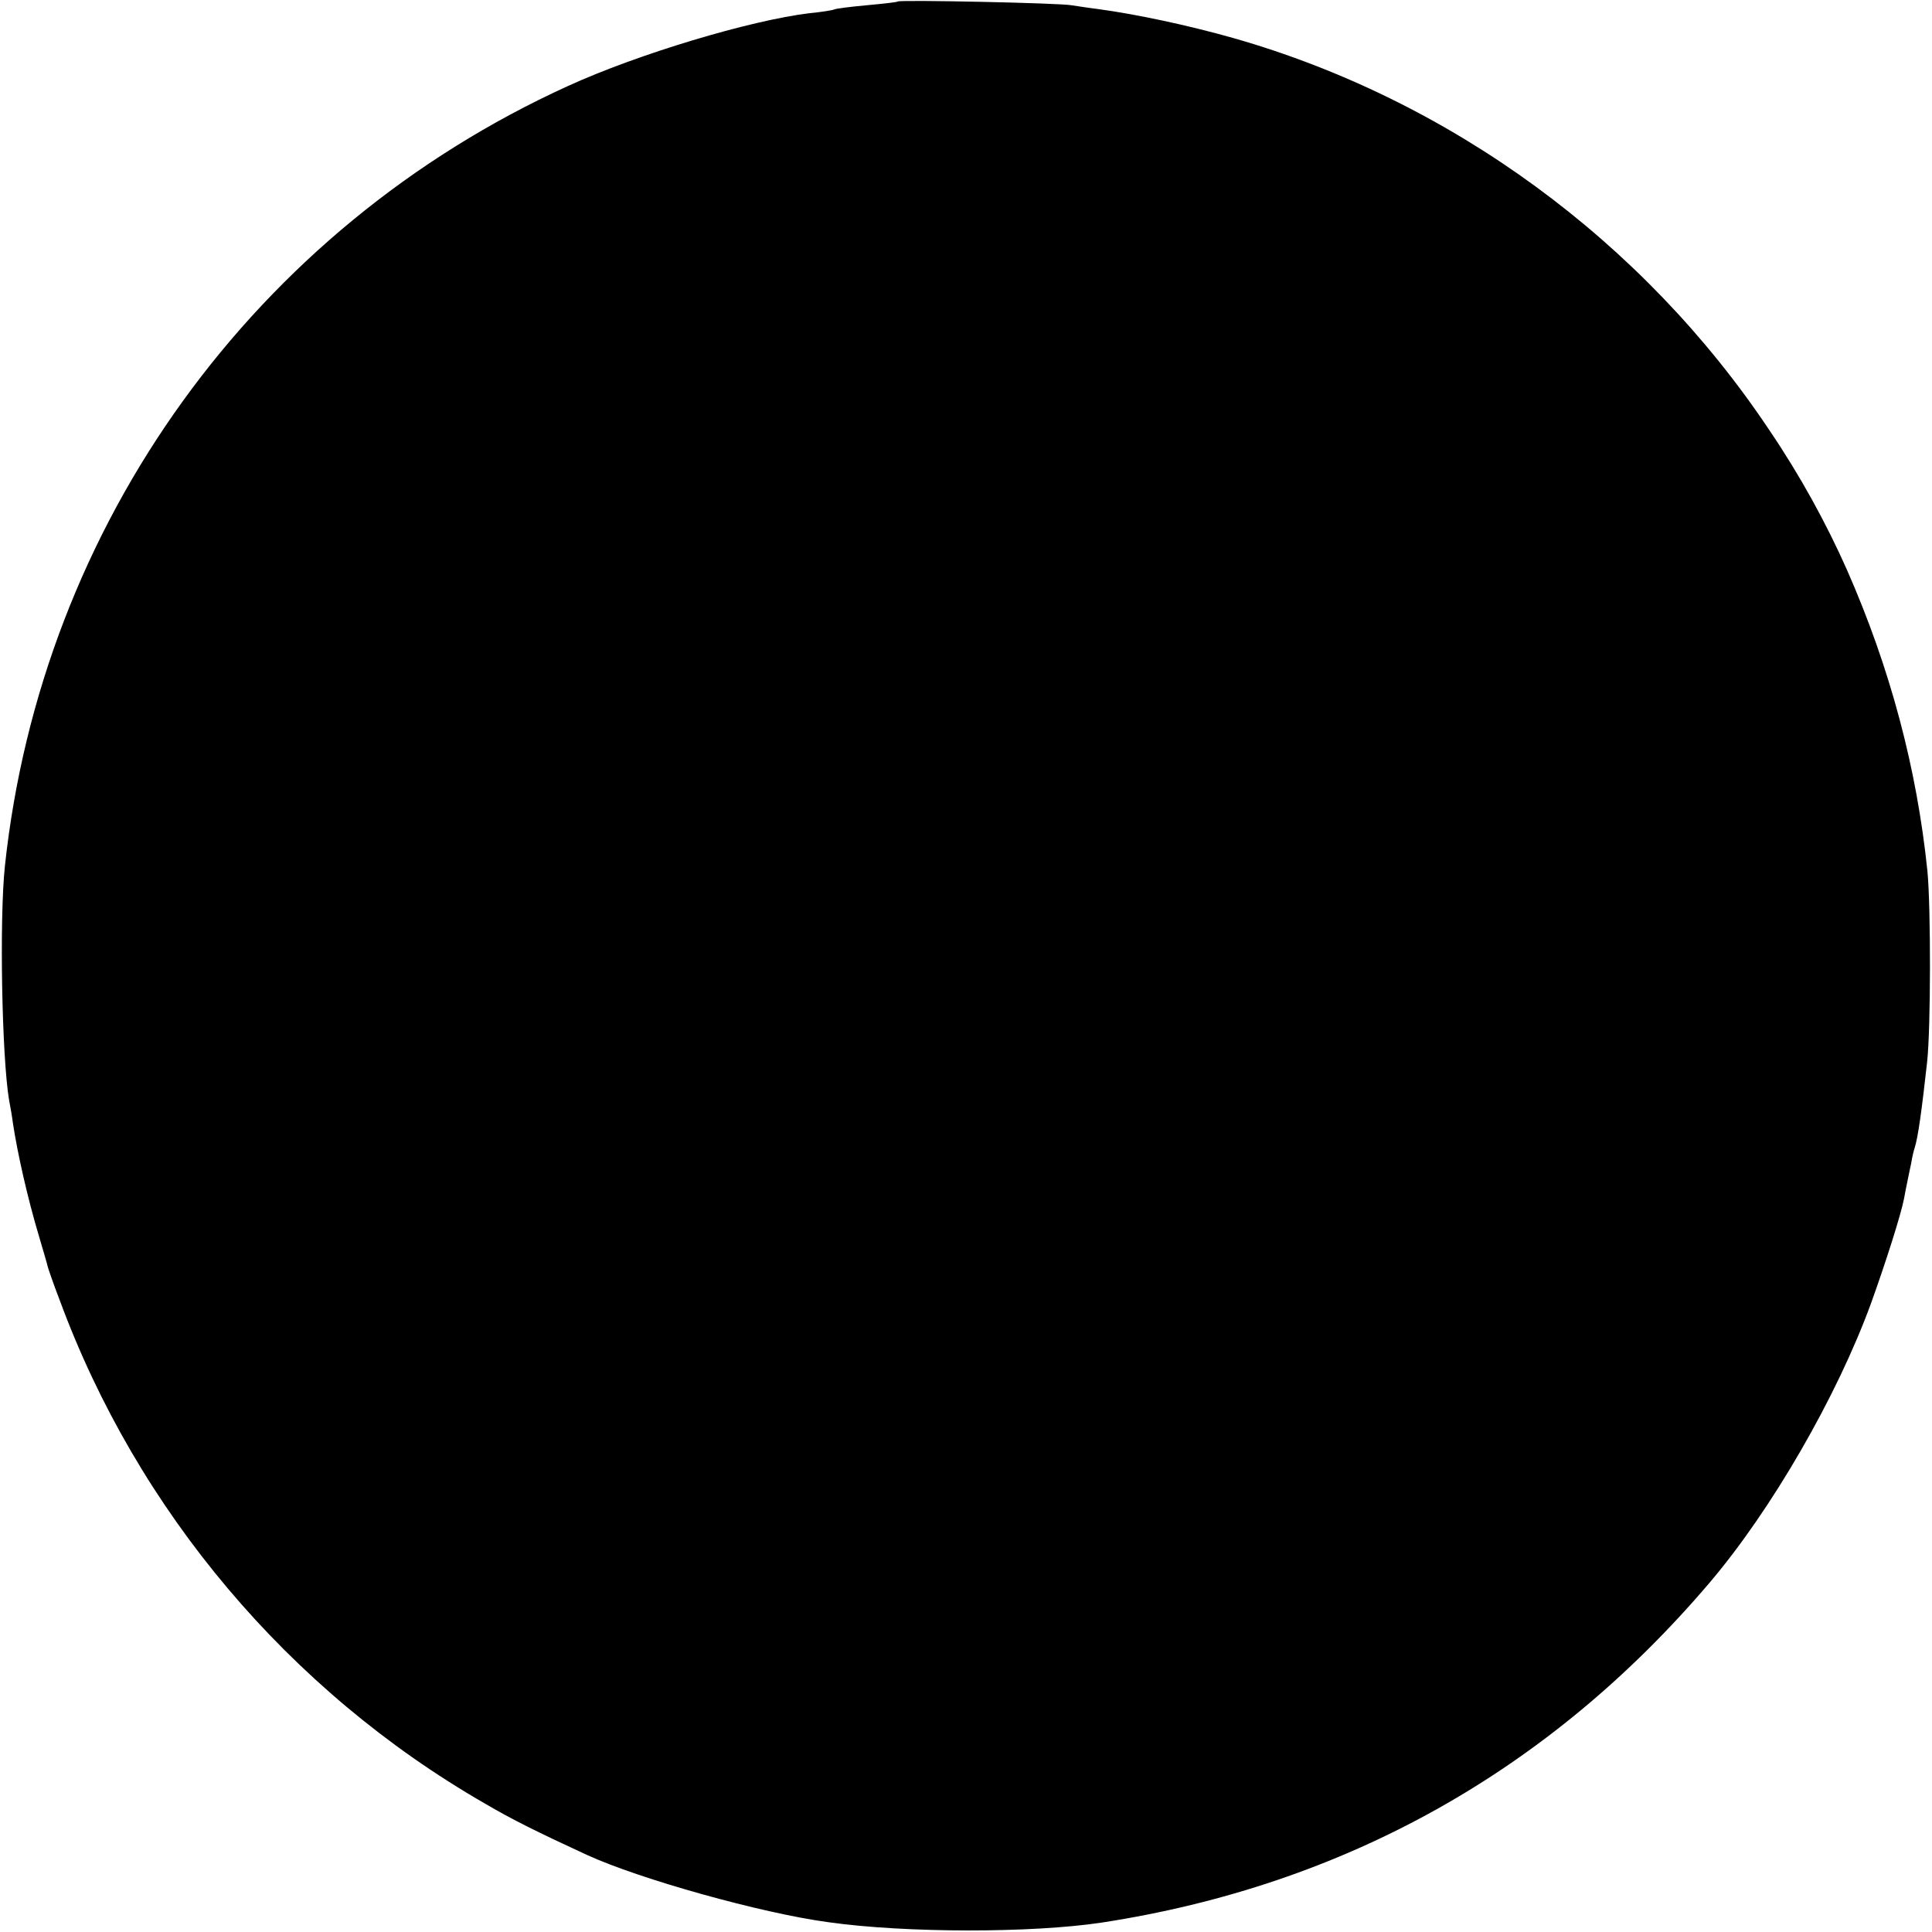
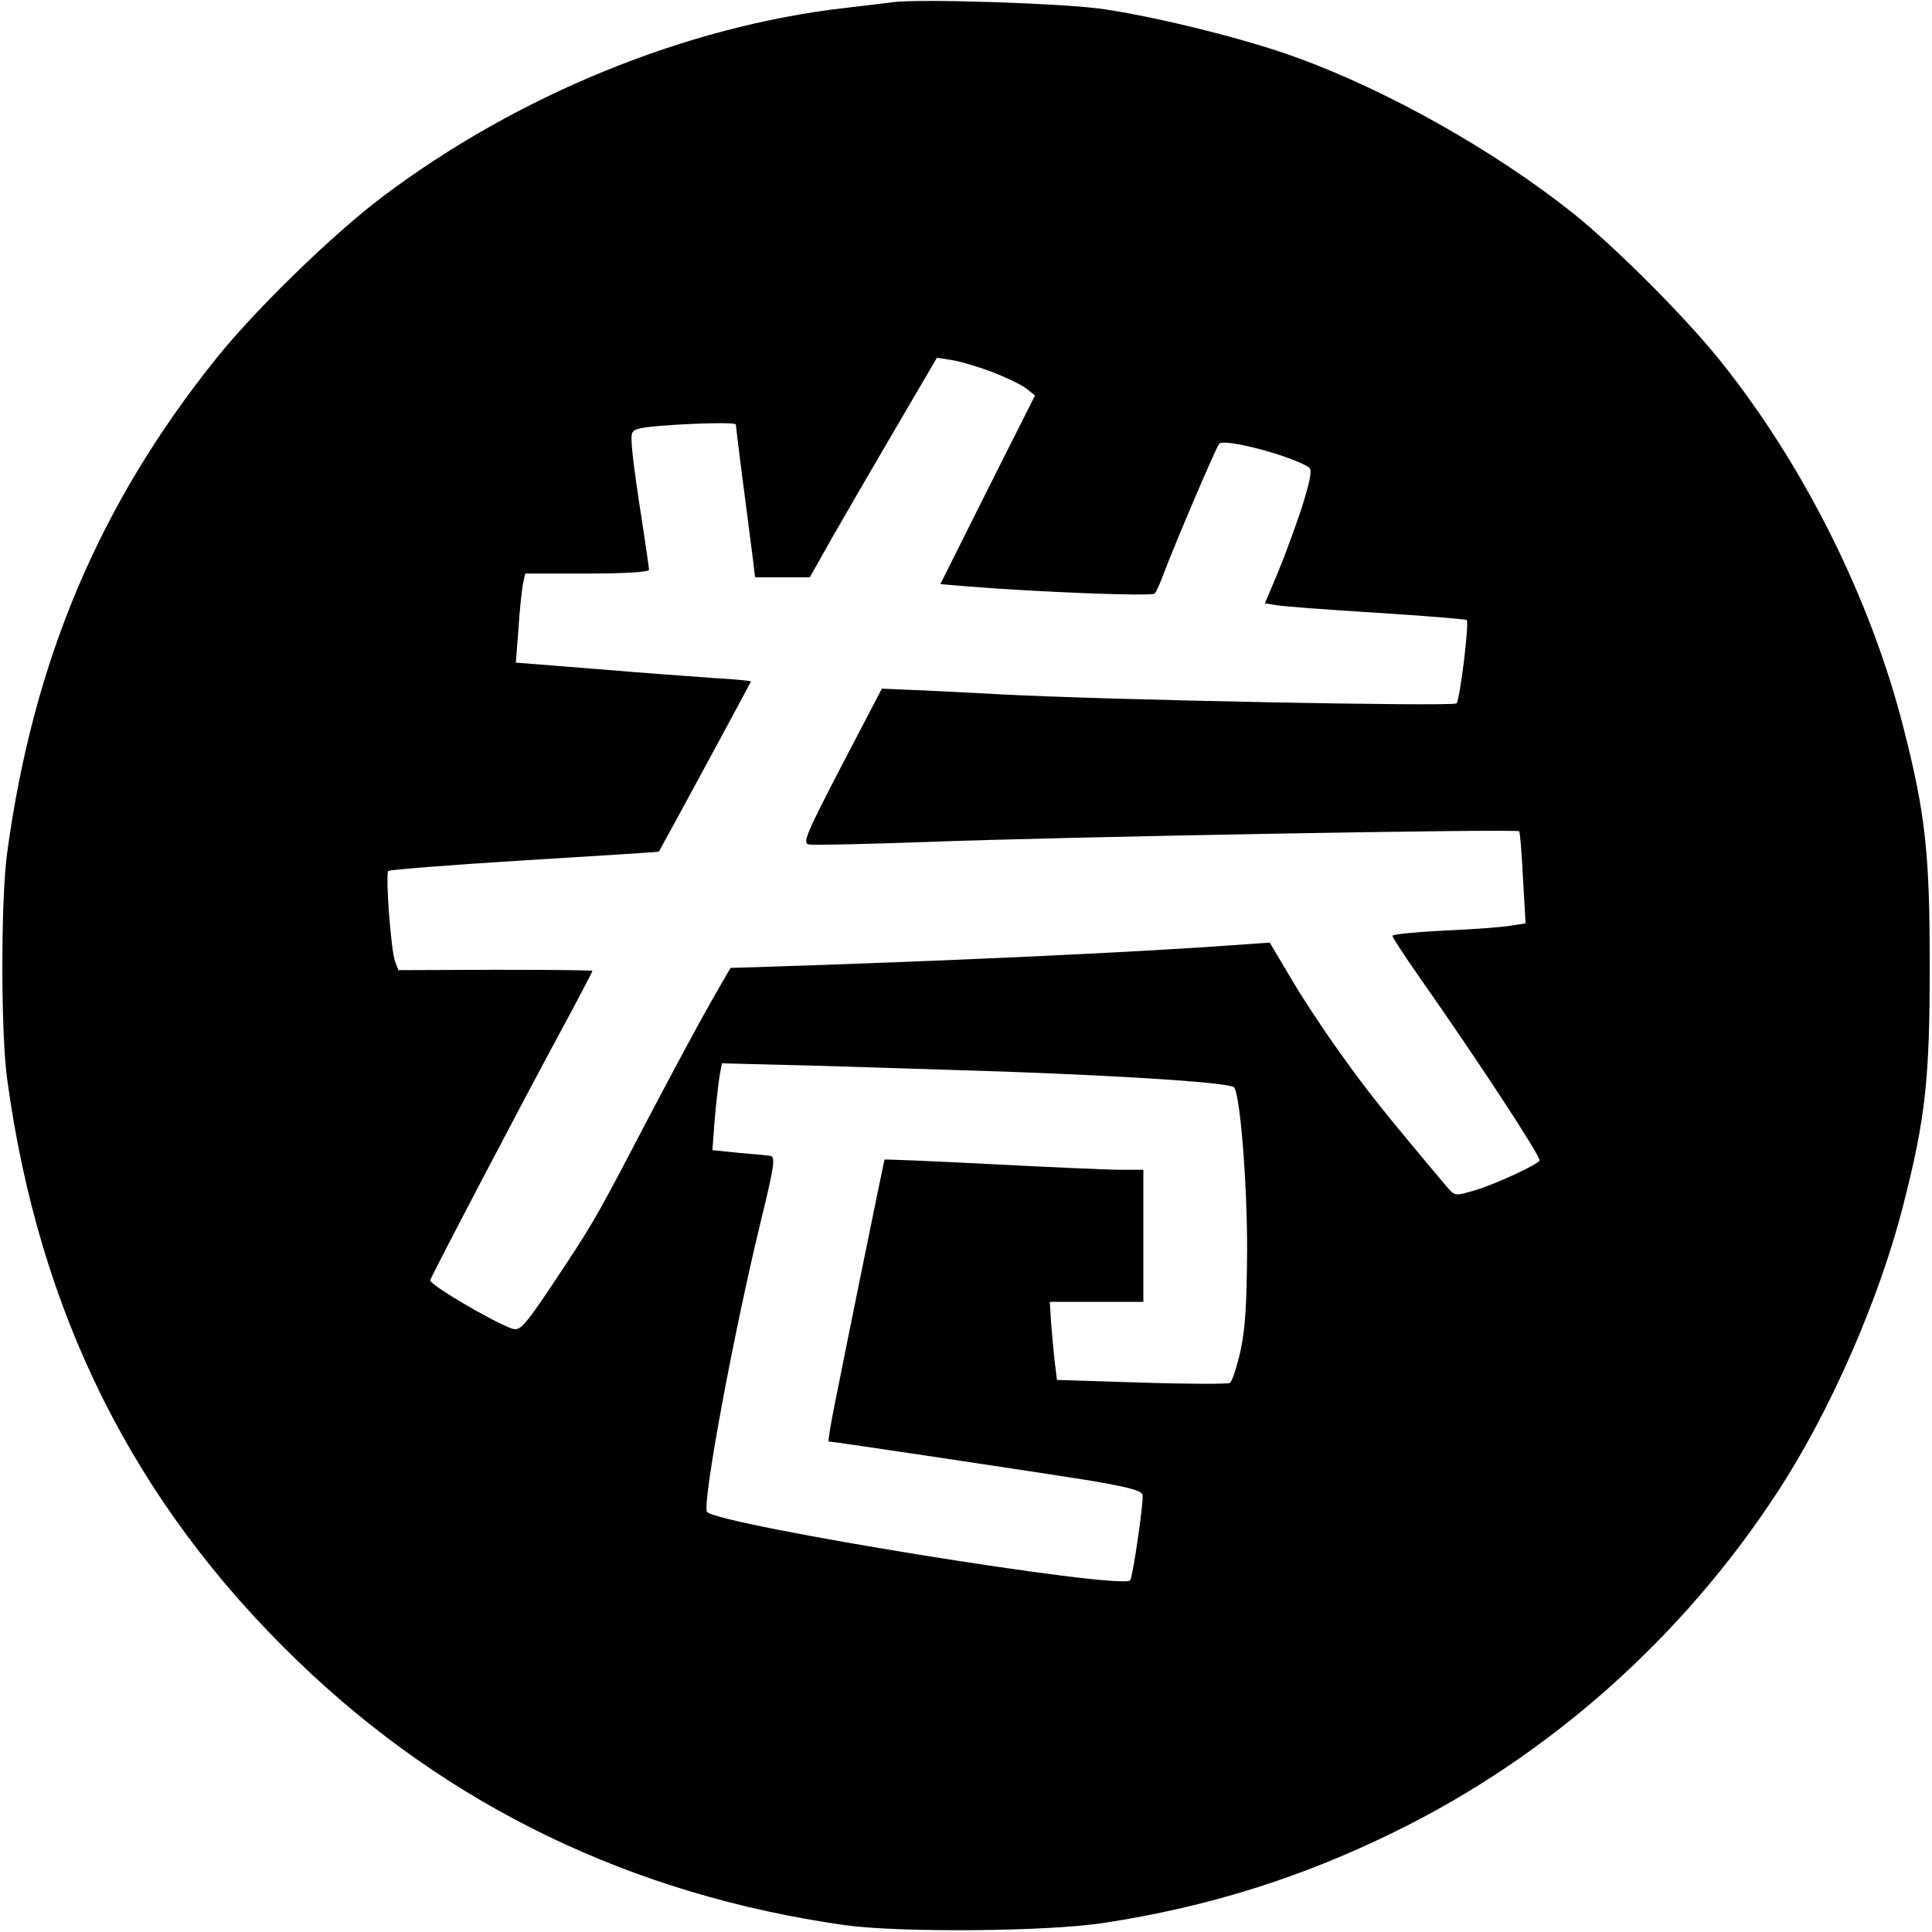
<svg xmlns="http://www.w3.org/2000/svg" version="1.0" width="512pt" height="512pt" viewBox="0 0 512 512" preserveAspectRatio="xMidYMid meet">
  <g transform="translate(0,512) scale(0.1,-0.1)" fill="#000000" stroke="none">
-     <path d="M2379 5116 c-2 -2 -40 -6 -83 -10 -44 -4 -82 -9 -85 -11 -4 -2 -34 -7 -66 -10 -157 -19 -454 -108 -640 -193 -830 -378 -1395 -1161 -1492 -2067 -15 -142 -8 -506 11 -620 3 -16 8 -43 10 -60 12 -80 39 -200 69 -300 11 -38 22 -74 23 -80 1 -5 15 -46 32 -90 206 -559 607 -1035 1126 -1334 75 -44 140 -76 272 -137 140 -64 461 -154 639 -178 205 -29 540 -29 725 -1 644 99 1186 402 1610 900 165 194 338 494 428 740 39 108 80 237 88 279 2 12 6 32 9 46 3 14 7 35 10 48 2 13 6 31 9 40 9 27 19 101 33 227 10 91 10 409 1 505 -28 274 -99 540 -213 799 -55 124 -124 250 -206 371 -334 501 -845 875 -1420 1039 -120 34 -256 63 -359 77 -25 3 -56 8 -70 10 -28 6 -456 15 -461 10z" />
+     <path d="M2365 5114 c-16 -2 -73 -9 -125 -15 -420 -48 -868 -230 -1227 -501 -129 -97 -336 -298 -440 -428 -309 -385 -485 -800 -554 -1310 -17 -122 -17 -478 0 -600 84 -619 335 -1122 768 -1540 399 -386 888 -622 1453 -702 146 -20 536 -17 685 6 274 42 522 119 770 241 409 200 762 513 1015 900 140 214 272 515 335 766 58 227 69 333 69 629 0 296 -11 402 -69 629 -86 340 -262 694 -483 971 -93 117 -279 303 -392 394 -210 167 -492 326 -735 414 -131 48 -360 105 -505 127 -99 16 -496 29 -565 19z m262 -979 c37 -14 79 -34 92 -44 l24 -19 -126 -250 -125 -250 71 -6 c186 -15 490 -27 497 -19 4 4 15 28 24 53 35 92 139 335 147 344 14 15 188 -31 237 -62 10 -7 6 -29 -18 -107 -18 -54 -47 -133 -65 -176 l-33 -78 32 -5 c17 -3 136 -12 265 -20 128 -8 235 -17 238 -19 7 -8 -18 -211 -27 -221 -9 -9 -931 9 -1210 24 -96 5 -206 11 -244 12 l-69 3 -107 -205 c-95 -183 -104 -205 -86 -208 11 -2 155 1 320 7 342 13 1556 35 1562 28 2 -2 7 -58 10 -124 l7 -120 -39 -6 c-21 -4 -101 -10 -176 -13 -76 -4 -138 -10 -138 -14 0 -4 34 -56 76 -116 147 -209 314 -464 314 -479 0 -9 -116 -63 -170 -79 -54 -16 -54 -16 -75 8 -161 191 -212 255 -281 352 -45 62 -106 155 -135 205 l-54 91 -85 -6 c-270 -20 -798 -44 -1275 -59 l-69 -2 -49 -85 c-27 -47 -101 -184 -164 -304 -133 -255 -148 -282 -223 -396 -114 -172 -120 -179 -146 -170 -59 23 -214 115 -214 127 0 6 241 466 347 662 46 85 83 156 83 158 0 2 -116 3 -257 3 l-257 -1 -9 23 c-11 29 -26 231 -18 240 3 3 166 16 361 28 195 12 355 22 356 23 13 22 244 449 244 451 0 2 -44 6 -97 9 -54 4 -194 14 -312 24 l-214 17 7 90 c3 50 9 103 12 119 l6 27 164 0 c100 0 164 4 164 10 0 5 -9 65 -19 132 -11 68 -22 148 -25 179 -5 53 -4 57 17 63 34 10 257 20 257 11 0 -6 28 -226 46 -362 l5 -43 72 0 73 0 58 103 c32 56 108 187 169 291 l110 188 38 -6 c21 -3 69 -17 106 -31z m38 -1855 c355 -13 598 -30 606 -42 16 -26 34 -252 34 -428 -1 -150 -5 -213 -18 -272 -10 -43 -22 -80 -28 -83 -5 -3 -110 -3 -234 1 l-224 7 -5 41 c-3 23 -7 69 -10 104 l-4 62 124 0 124 0 0 175 0 175 -62 0 c-35 0 -189 7 -343 15 -153 8 -280 13 -281 12 -1 -2 -104 -506 -132 -649 -11 -54 -18 -98 -16 -98 11 0 570 -84 689 -103 105 -18 141 -27 143 -39 3 -18 -26 -219 -33 -226 -26 -26 -1086 146 -1121 181 -15 15 70 476 145 782 34 140 36 160 22 162 -9 1 -47 5 -85 8 l-68 7 6 81 c4 45 10 97 13 116 l6 33 241 -6 c132 -4 363 -11 511 -16z" />
  </g>
</svg>
